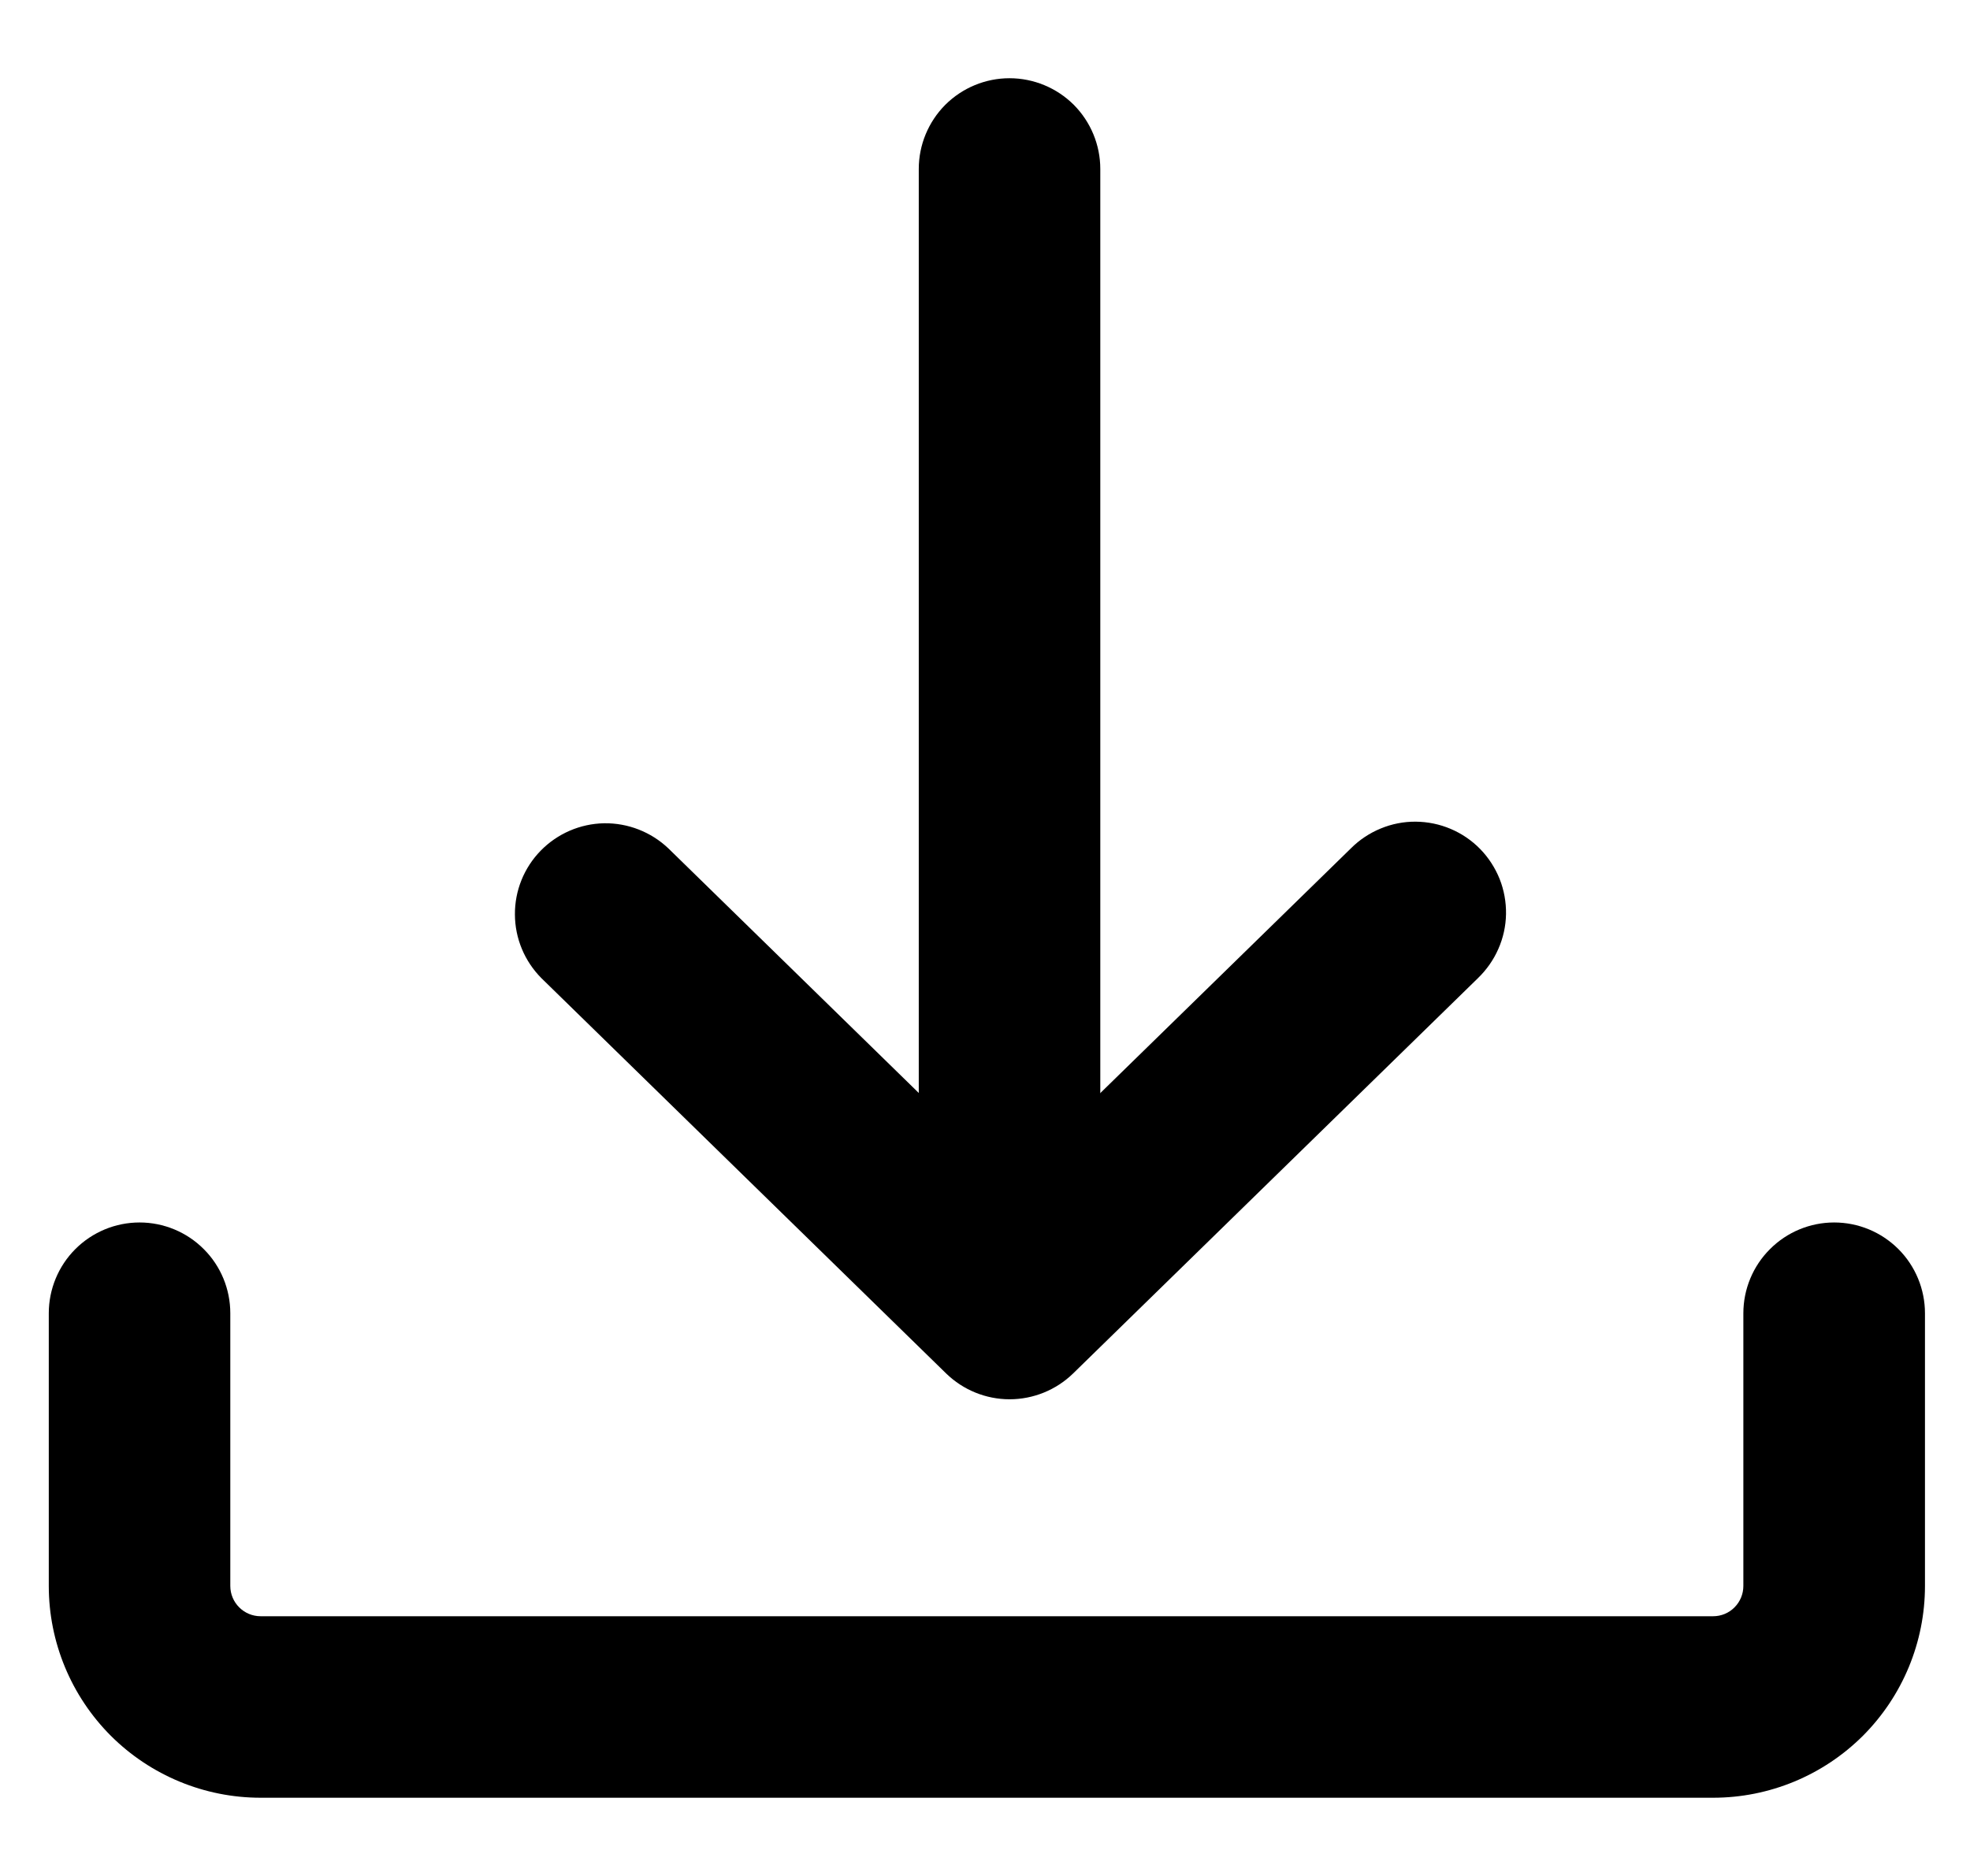
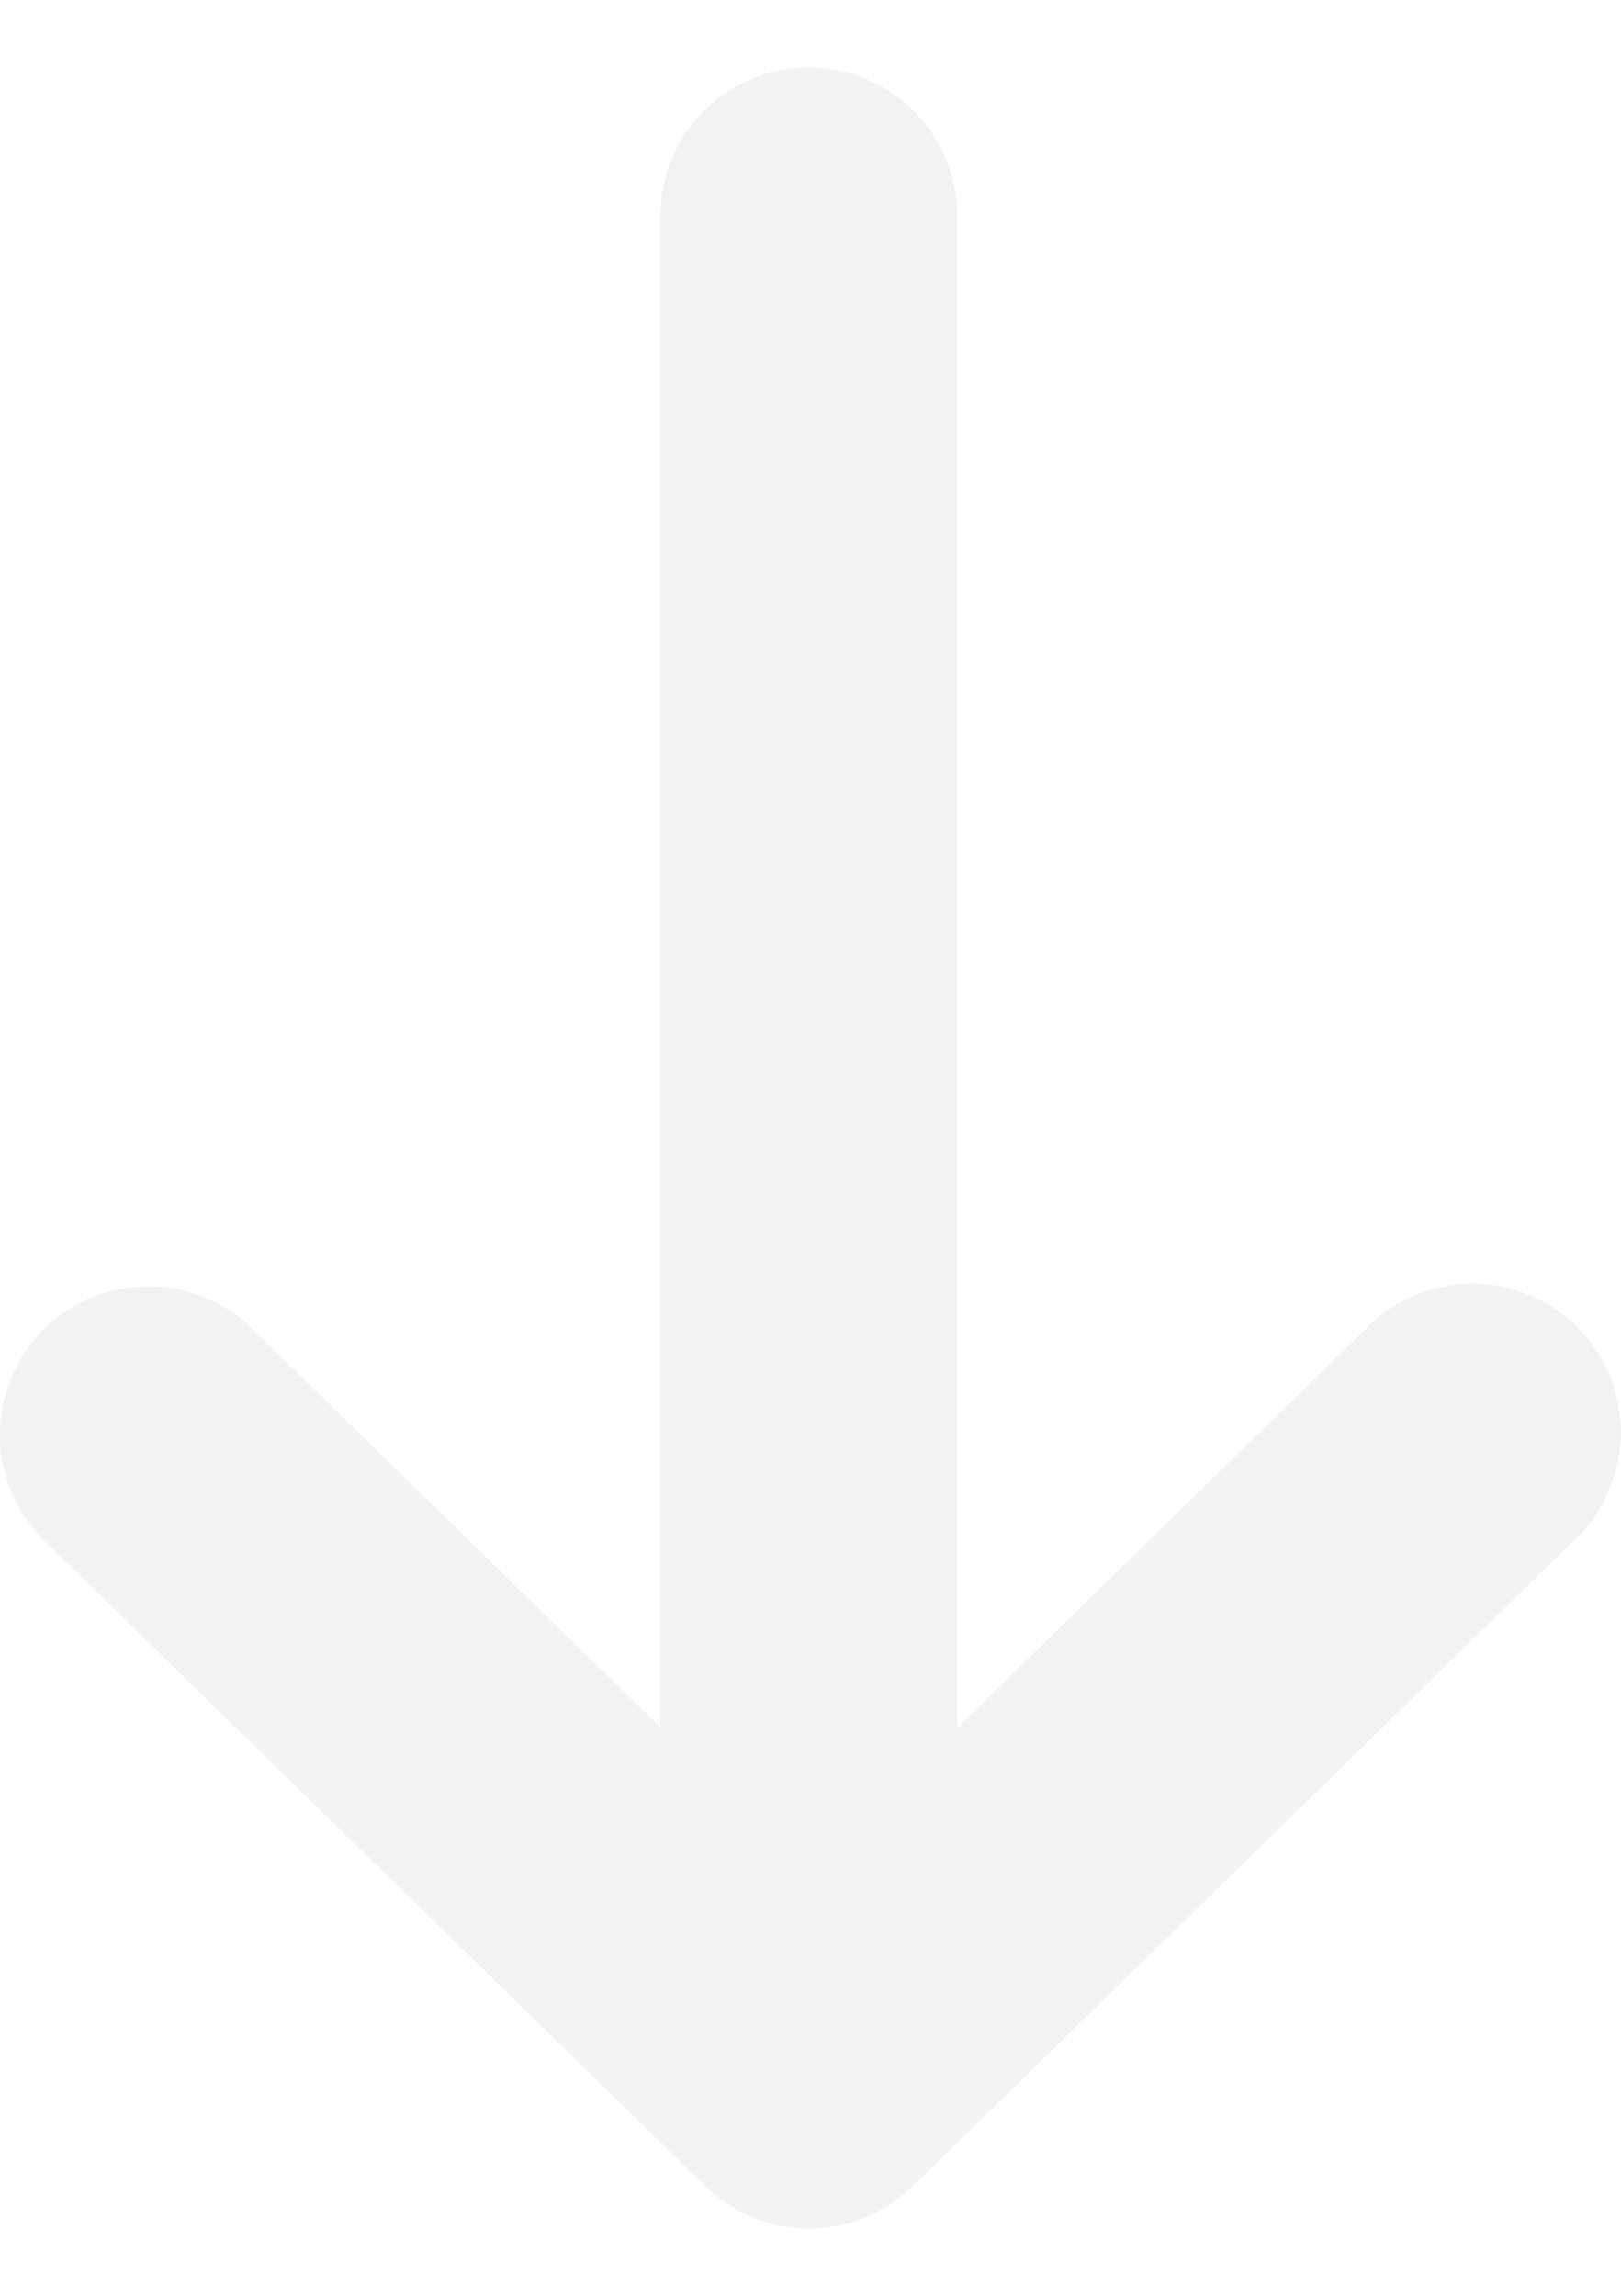
- <svg xmlns="http://www.w3.org/2000/svg" width="21" height="20" viewBox="0 0 21 20" fill="none">
-   <path fill-rule="evenodd" clip-rule="evenodd" d="M1.488 13.033C1.744 13.033 1.991 13.135 2.172 13.317C2.354 13.498 2.455 13.745 2.455 14.001V16.908C2.455 17.086 2.6 17.231 2.778 17.231H18.262C18.348 17.231 18.43 17.197 18.49 17.136C18.55 17.076 18.584 16.994 18.584 16.908V14.001C18.584 13.745 18.686 13.498 18.868 13.317C19.049 13.135 19.296 13.033 19.552 13.033C19.809 13.033 20.055 13.135 20.237 13.317C20.418 13.498 20.52 13.745 20.52 14.001V16.908C20.52 17.507 20.282 18.081 19.859 18.505C19.435 18.928 18.861 19.166 18.262 19.166H2.778C2.179 19.166 1.605 18.928 1.181 18.505C0.758 18.081 0.52 17.507 0.52 16.908V14.001C0.52 13.745 0.622 13.498 0.803 13.317C0.985 13.135 1.231 13.033 1.488 13.033Z" fill="black" />
-   <path fill-rule="evenodd" clip-rule="evenodd" d="M10.761 13.203C10.505 13.203 10.259 13.101 10.077 12.919C9.896 12.738 9.794 12.492 9.794 12.235L9.794 1.801C9.794 1.545 9.896 1.299 10.077 1.117C10.259 0.936 10.505 0.834 10.761 0.834C11.018 0.834 11.264 0.936 11.446 1.117C11.627 1.299 11.729 1.545 11.729 1.801L11.729 12.234C11.729 12.49 11.627 12.736 11.446 12.918C11.264 13.099 11.018 13.203 10.761 13.203Z" fill="black" />
-   <path fill-rule="evenodd" clip-rule="evenodd" d="M11.439 14.643C11.258 14.819 11.015 14.918 10.762 14.918C10.51 14.918 10.267 14.819 10.086 14.643L5.772 10.429C5.592 10.248 5.49 10.005 5.489 9.75C5.487 9.496 5.586 9.251 5.764 9.069C5.942 8.887 6.184 8.782 6.439 8.777C6.693 8.773 6.939 8.869 7.124 9.044L10.762 12.598L14.401 9.044C14.492 8.953 14.599 8.882 14.718 8.833C14.836 8.784 14.963 8.759 15.091 8.76C15.22 8.761 15.346 8.787 15.464 8.837C15.582 8.887 15.689 8.96 15.778 9.051C15.868 9.143 15.938 9.252 15.986 9.371C16.033 9.49 16.056 9.617 16.054 9.745C16.052 9.873 16.024 10 15.972 10.117C15.921 10.234 15.846 10.34 15.754 10.429L11.439 14.643Z" fill="black" />
+ <svg xmlns="http://www.w3.org/2000/svg" width="12" height="17" viewBox="0 0 12 17" fill="none">
+   <path fill-rule="evenodd" clip-rule="evenodd" d="M5.989 14.551C5.697 14.551 5.418 14.435 5.211 14.229C5.005 14.023 4.889 13.743 4.889 13.452L4.889 1.599C4.889 1.308 5.005 1.028 5.211 0.822C5.418 0.616 5.697 0.5 5.989 0.5C6.28 0.5 6.56 0.616 6.766 0.822C6.972 1.028 7.088 1.308 7.088 1.599L7.088 13.45C7.088 13.742 6.972 14.022 6.766 14.228C6.56 14.434 6.28 14.551 5.989 14.551Z" fill="#F2F2F2" />
+   <path fill-rule="evenodd" clip-rule="evenodd" d="M6.758 16.187C6.553 16.388 6.277 16.5 5.99 16.5C5.703 16.5 5.427 16.388 5.222 16.187L0.32 11.4C0.116 11.195 0.001 10.918 -0.001 10.629C-0.003 10.34 0.11 10.062 0.312 9.855C0.514 9.648 0.789 9.529 1.078 9.524C1.367 9.519 1.647 9.628 1.856 9.827L5.99 13.864L10.124 9.827C10.226 9.724 10.349 9.642 10.483 9.587C10.618 9.532 10.762 9.504 10.908 9.504C11.053 9.505 11.197 9.535 11.331 9.592C11.465 9.648 11.586 9.731 11.688 9.835C11.79 9.94 11.87 10.063 11.924 10.198C11.977 10.334 12.004 10.478 12.001 10.624C11.998 10.769 11.967 10.913 11.908 11.046C11.85 11.179 11.765 11.3 11.66 11.4L6.758 16.187Z" fill="#F2F2F2" />
</svg>
